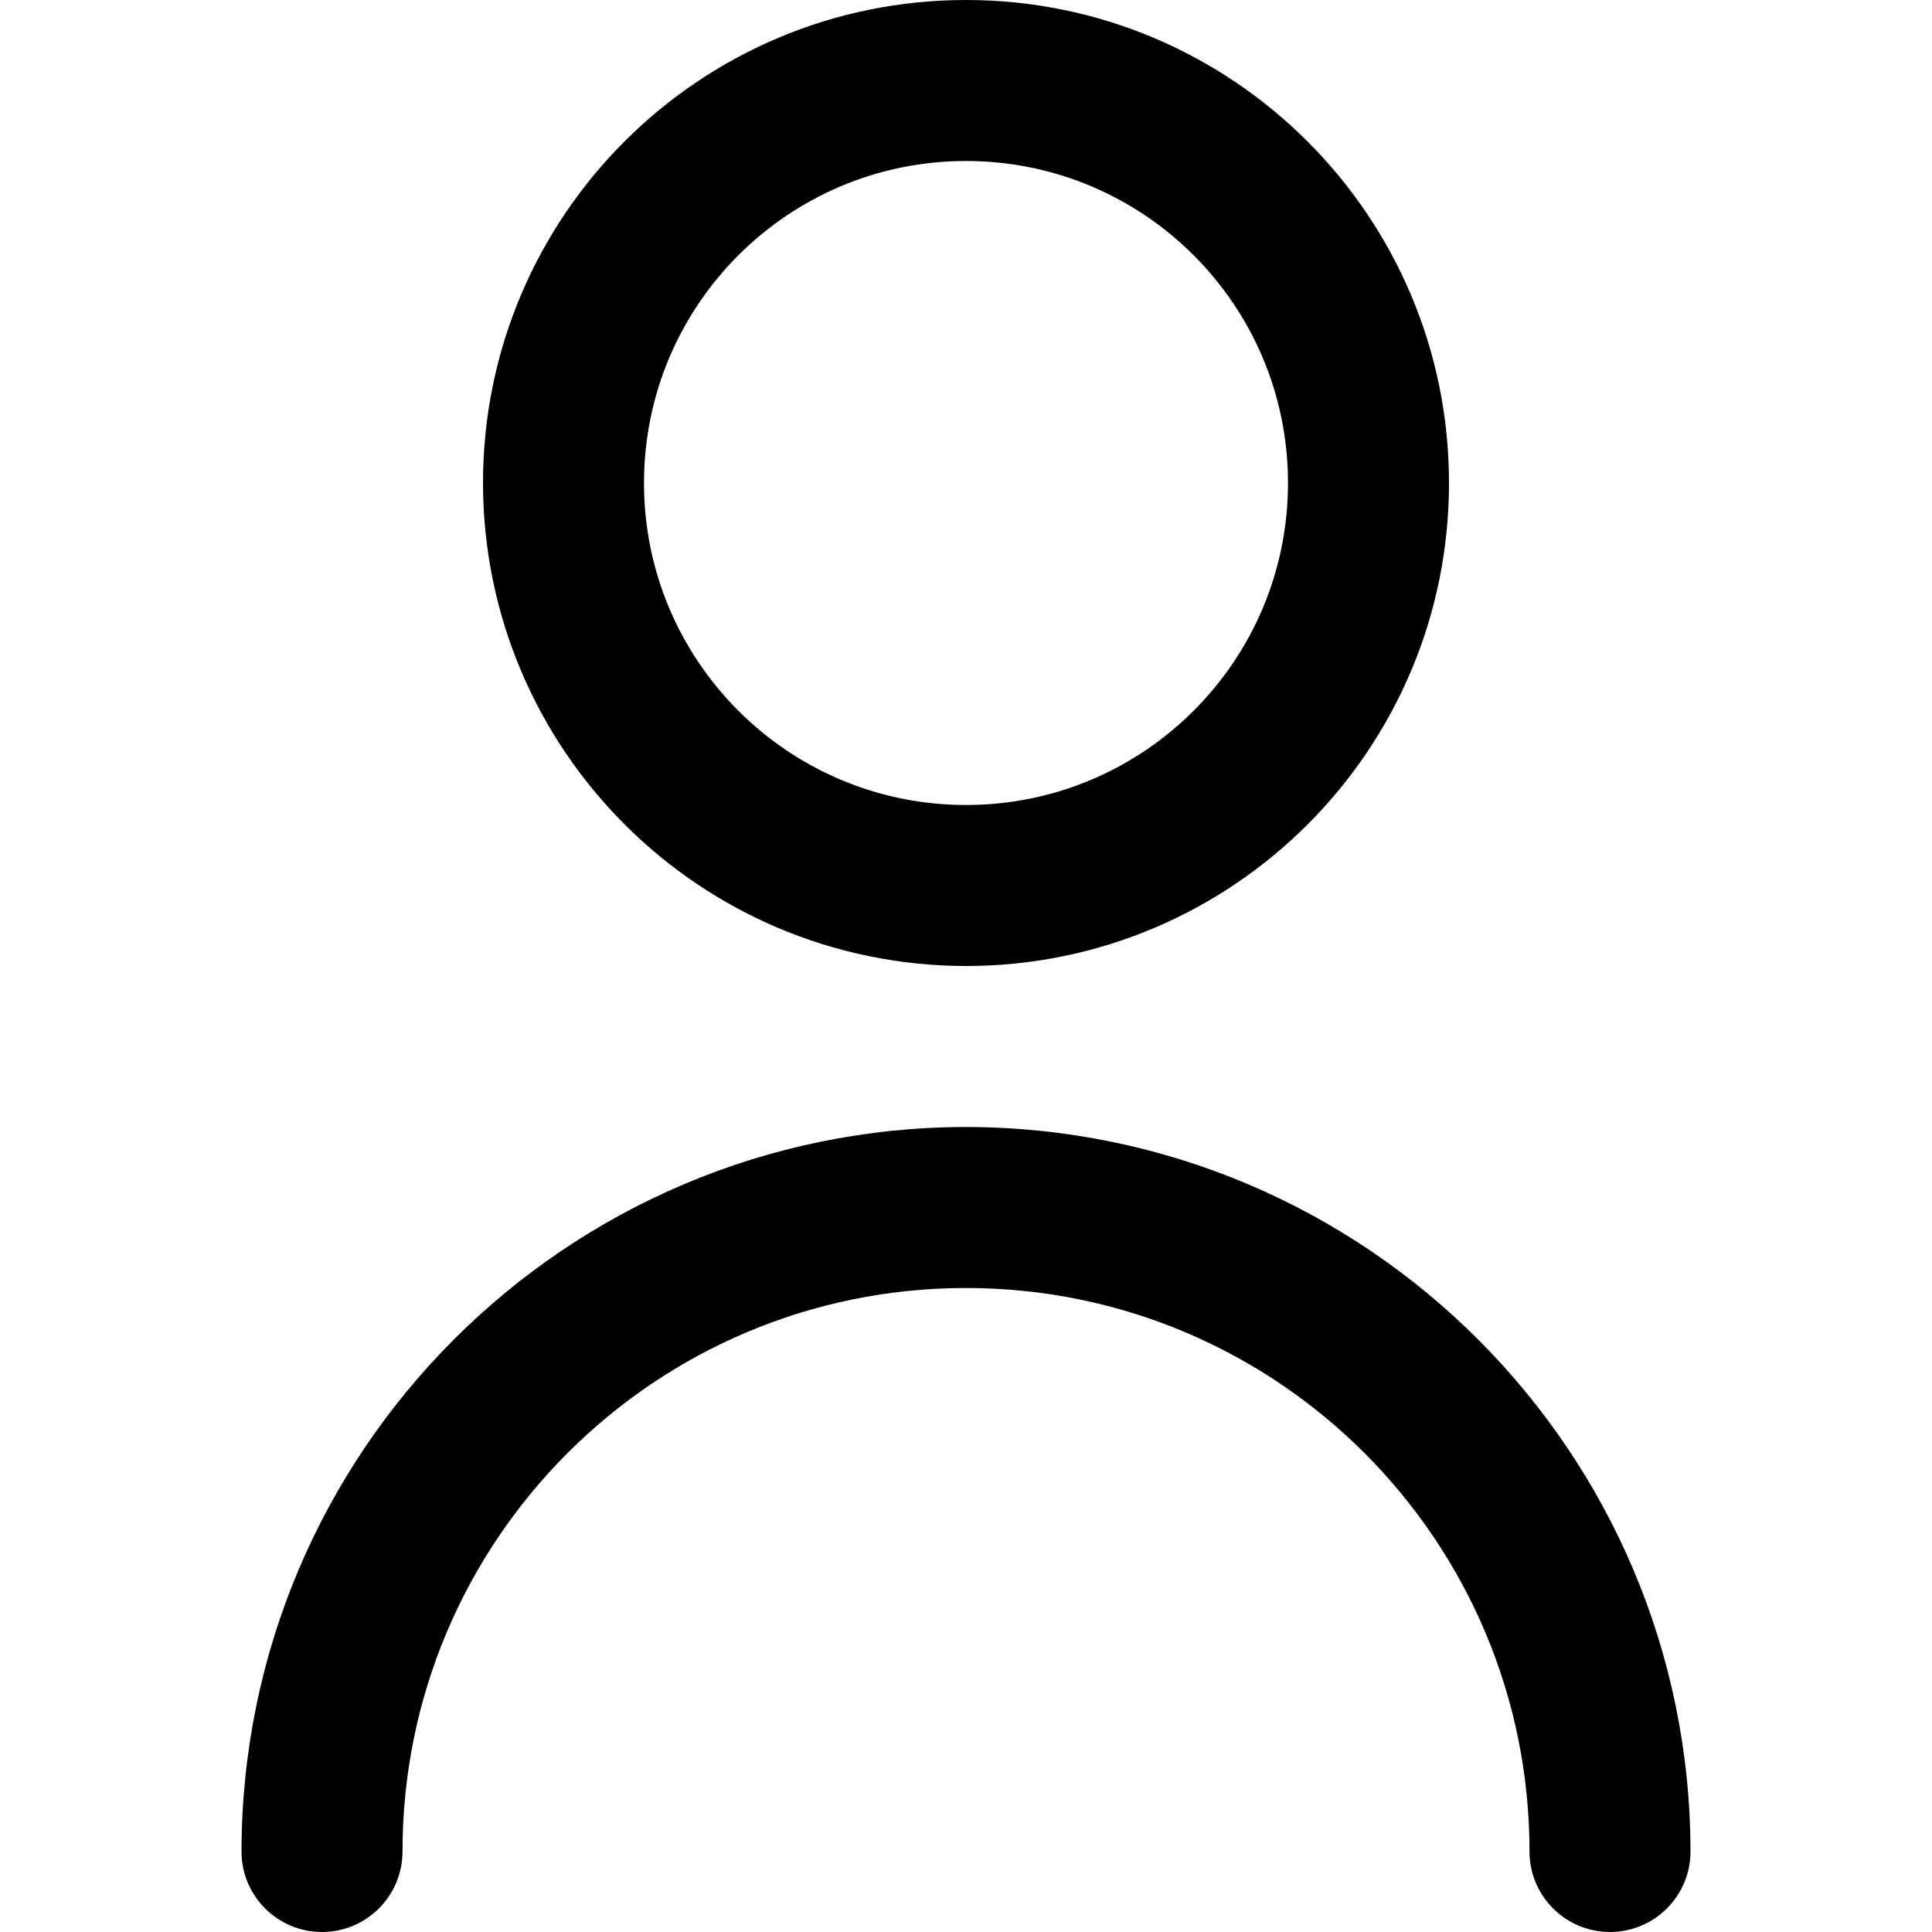
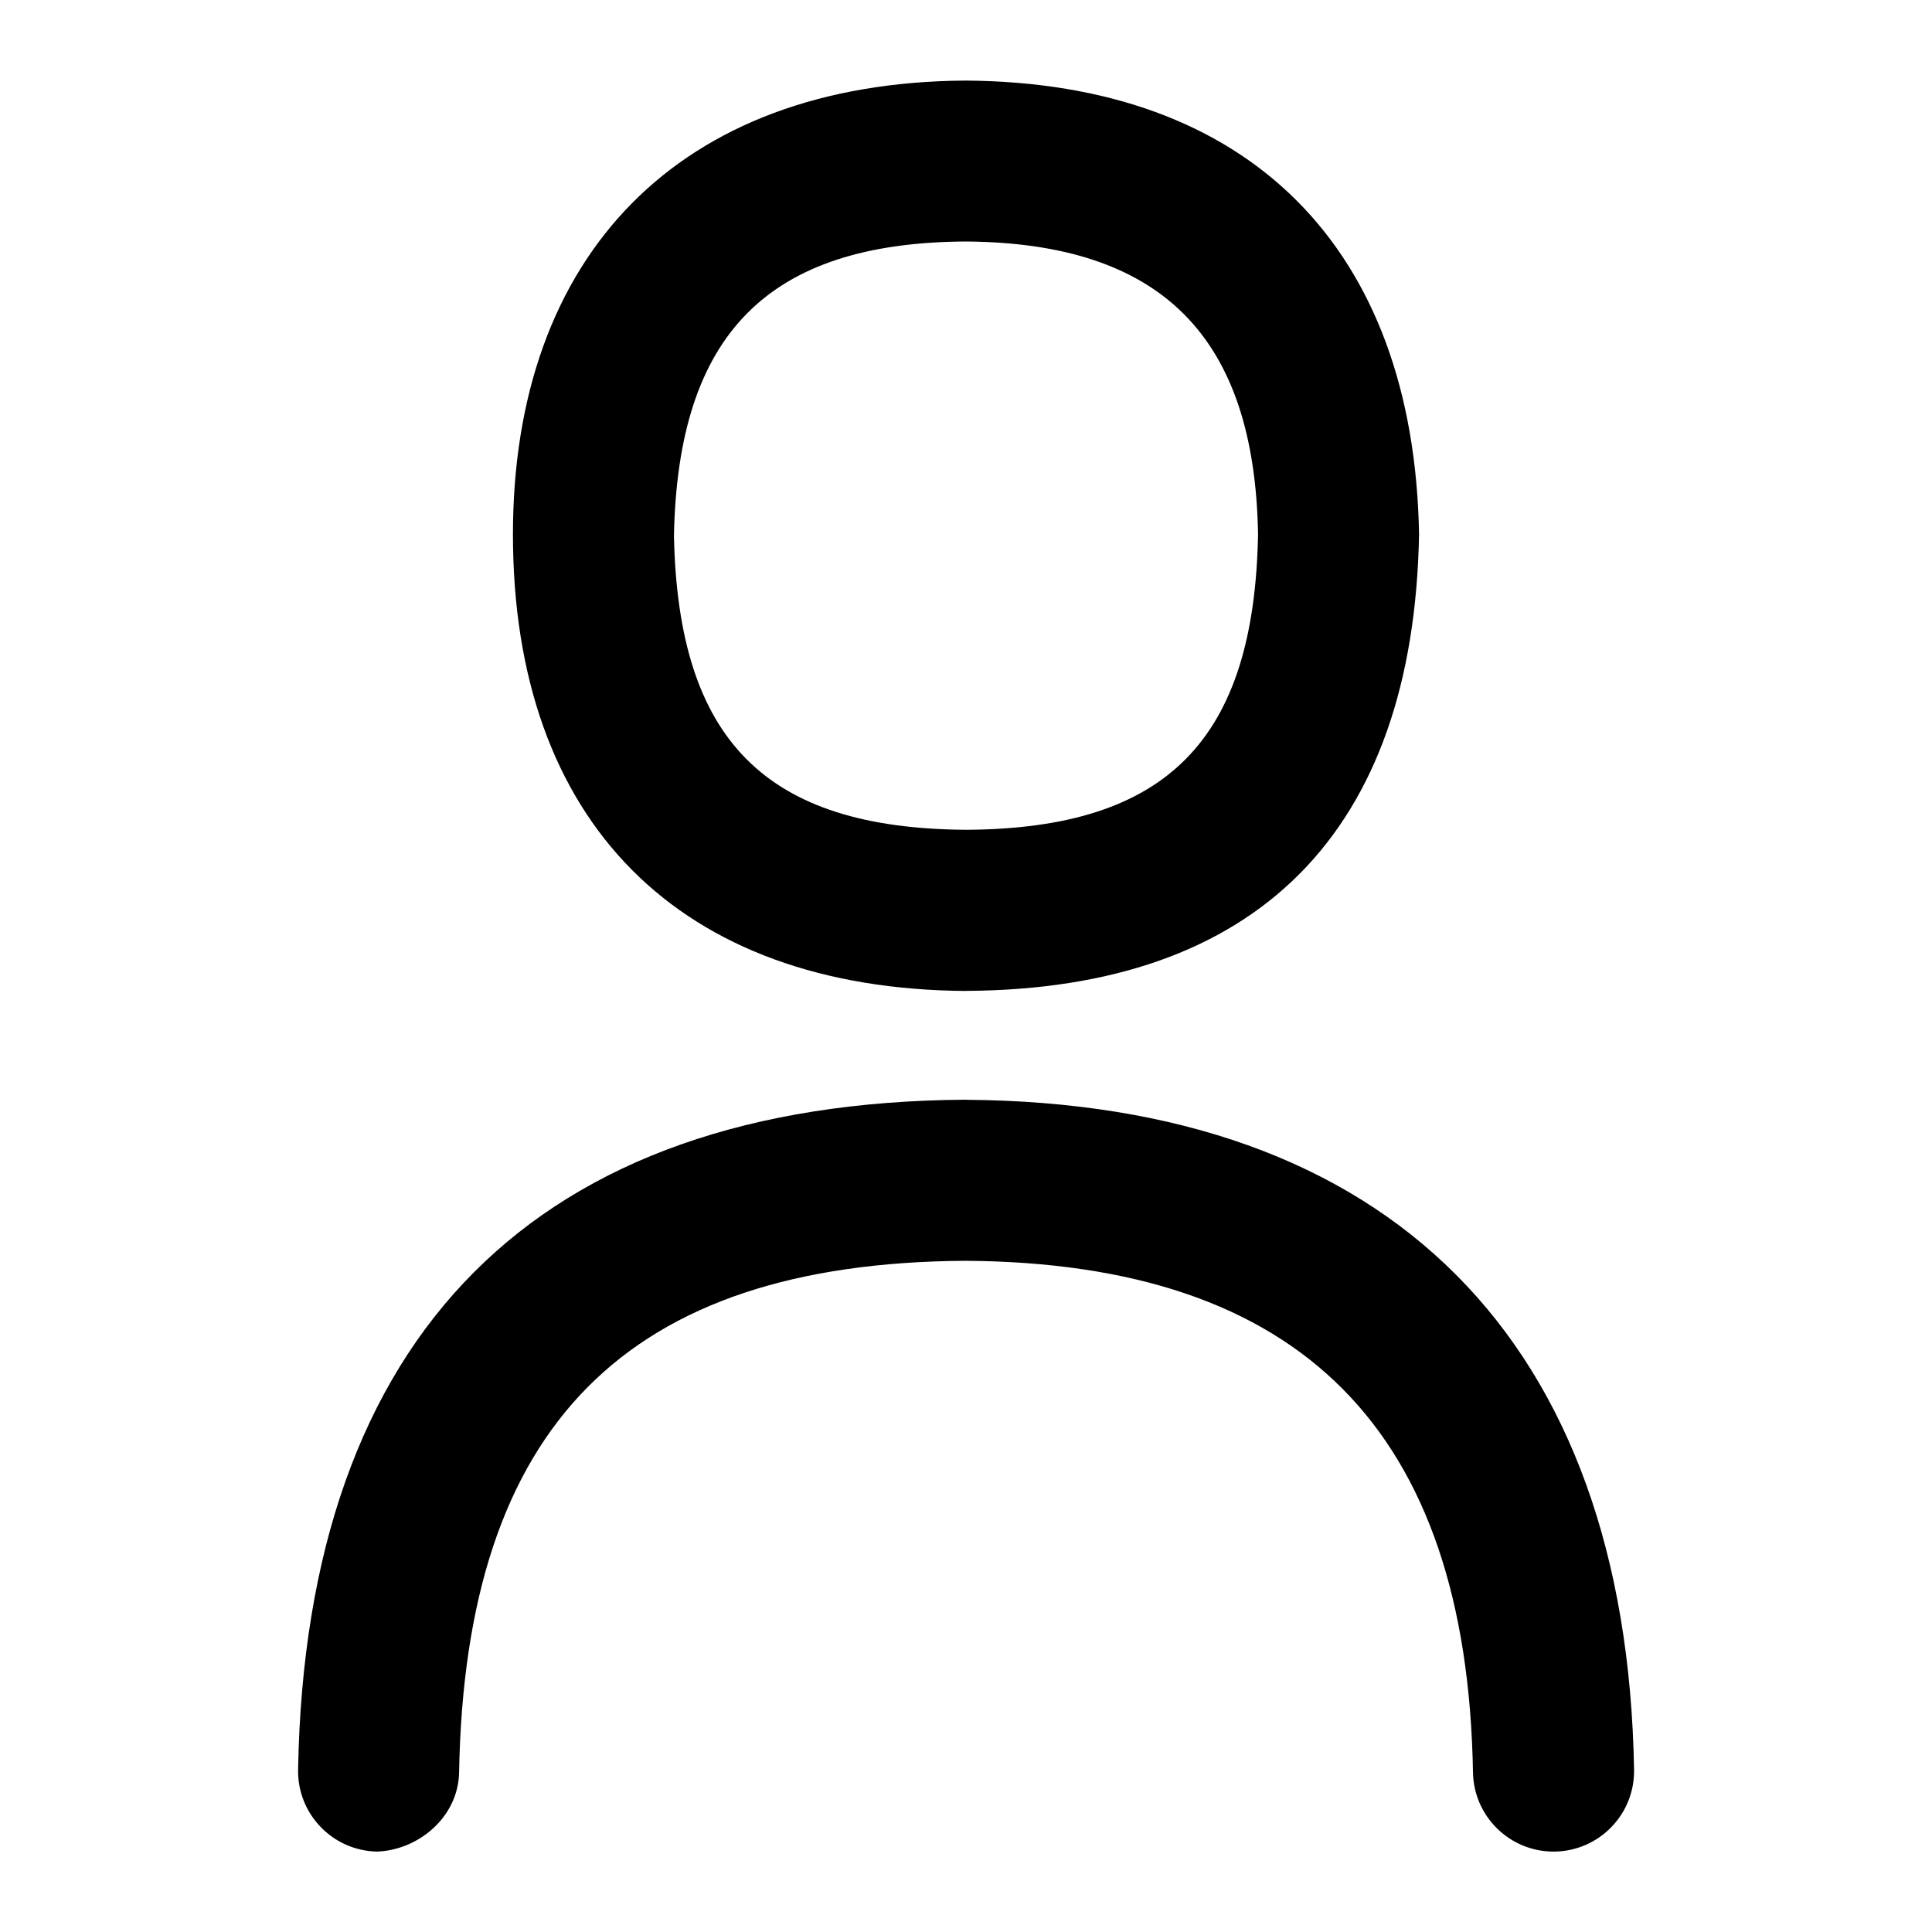
- <svg xmlns="http://www.w3.org/2000/svg" id="Outline" viewBox="0 0 24 24" width="512" height="512">
-   <path d="M12,12A6,6,0,1,0,6,6,6.006,6.006,0,0,0,12,12ZM12,2A4,4,0,1,1,8,6,4,4,0,0,1,12,2Z" />
-   <path d="M12,14a9.01,9.01,0,0,0-9,9,1,1,0,0,0,2,0,7,7,0,0,1,14,0,1,1,0,0,0,2,0A9.01,9.01,0,0,0,12,14Z" />
+ <svg xmlns="http://www.w3.org/2000/svg" id="Layer_1" data-name="Layer 1" viewBox="0 0 24 24">
+   <path d="M12.006,12.309c3.611-.021,5.555-1.971,5.622-5.671-.062-3.56-2.111-5.614-5.634-5.637-3.561,.022-5.622,2.17-5.622,5.637,0,3.571,2.062,5.651,5.634,5.672Zm-.012-9.309c2.437,.016,3.591,1.183,3.634,3.636-.047,2.559-1.133,3.657-3.622,3.672-2.495-.015-3.582-1.108-3.634-3.654,.05-2.511,1.171-3.639,3.622-3.654Z" />
+   <path d="M11.994,13.661c-5.328,.034-8.195,2.911-8.291,8.322-.01,.552,.43,1.008,.982,1.018,.516-.019,1.007-.43,1.018-.982,.076-4.311,2.08-6.331,6.291-6.357,4.168,.027,6.23,2.106,6.304,6.356,.01,.546,.456,.983,1,.983h.018c.552-.01,.992-.465,.983-1.017-.092-5.333-3.036-8.288-8.304-8.322Z" />
</svg>
